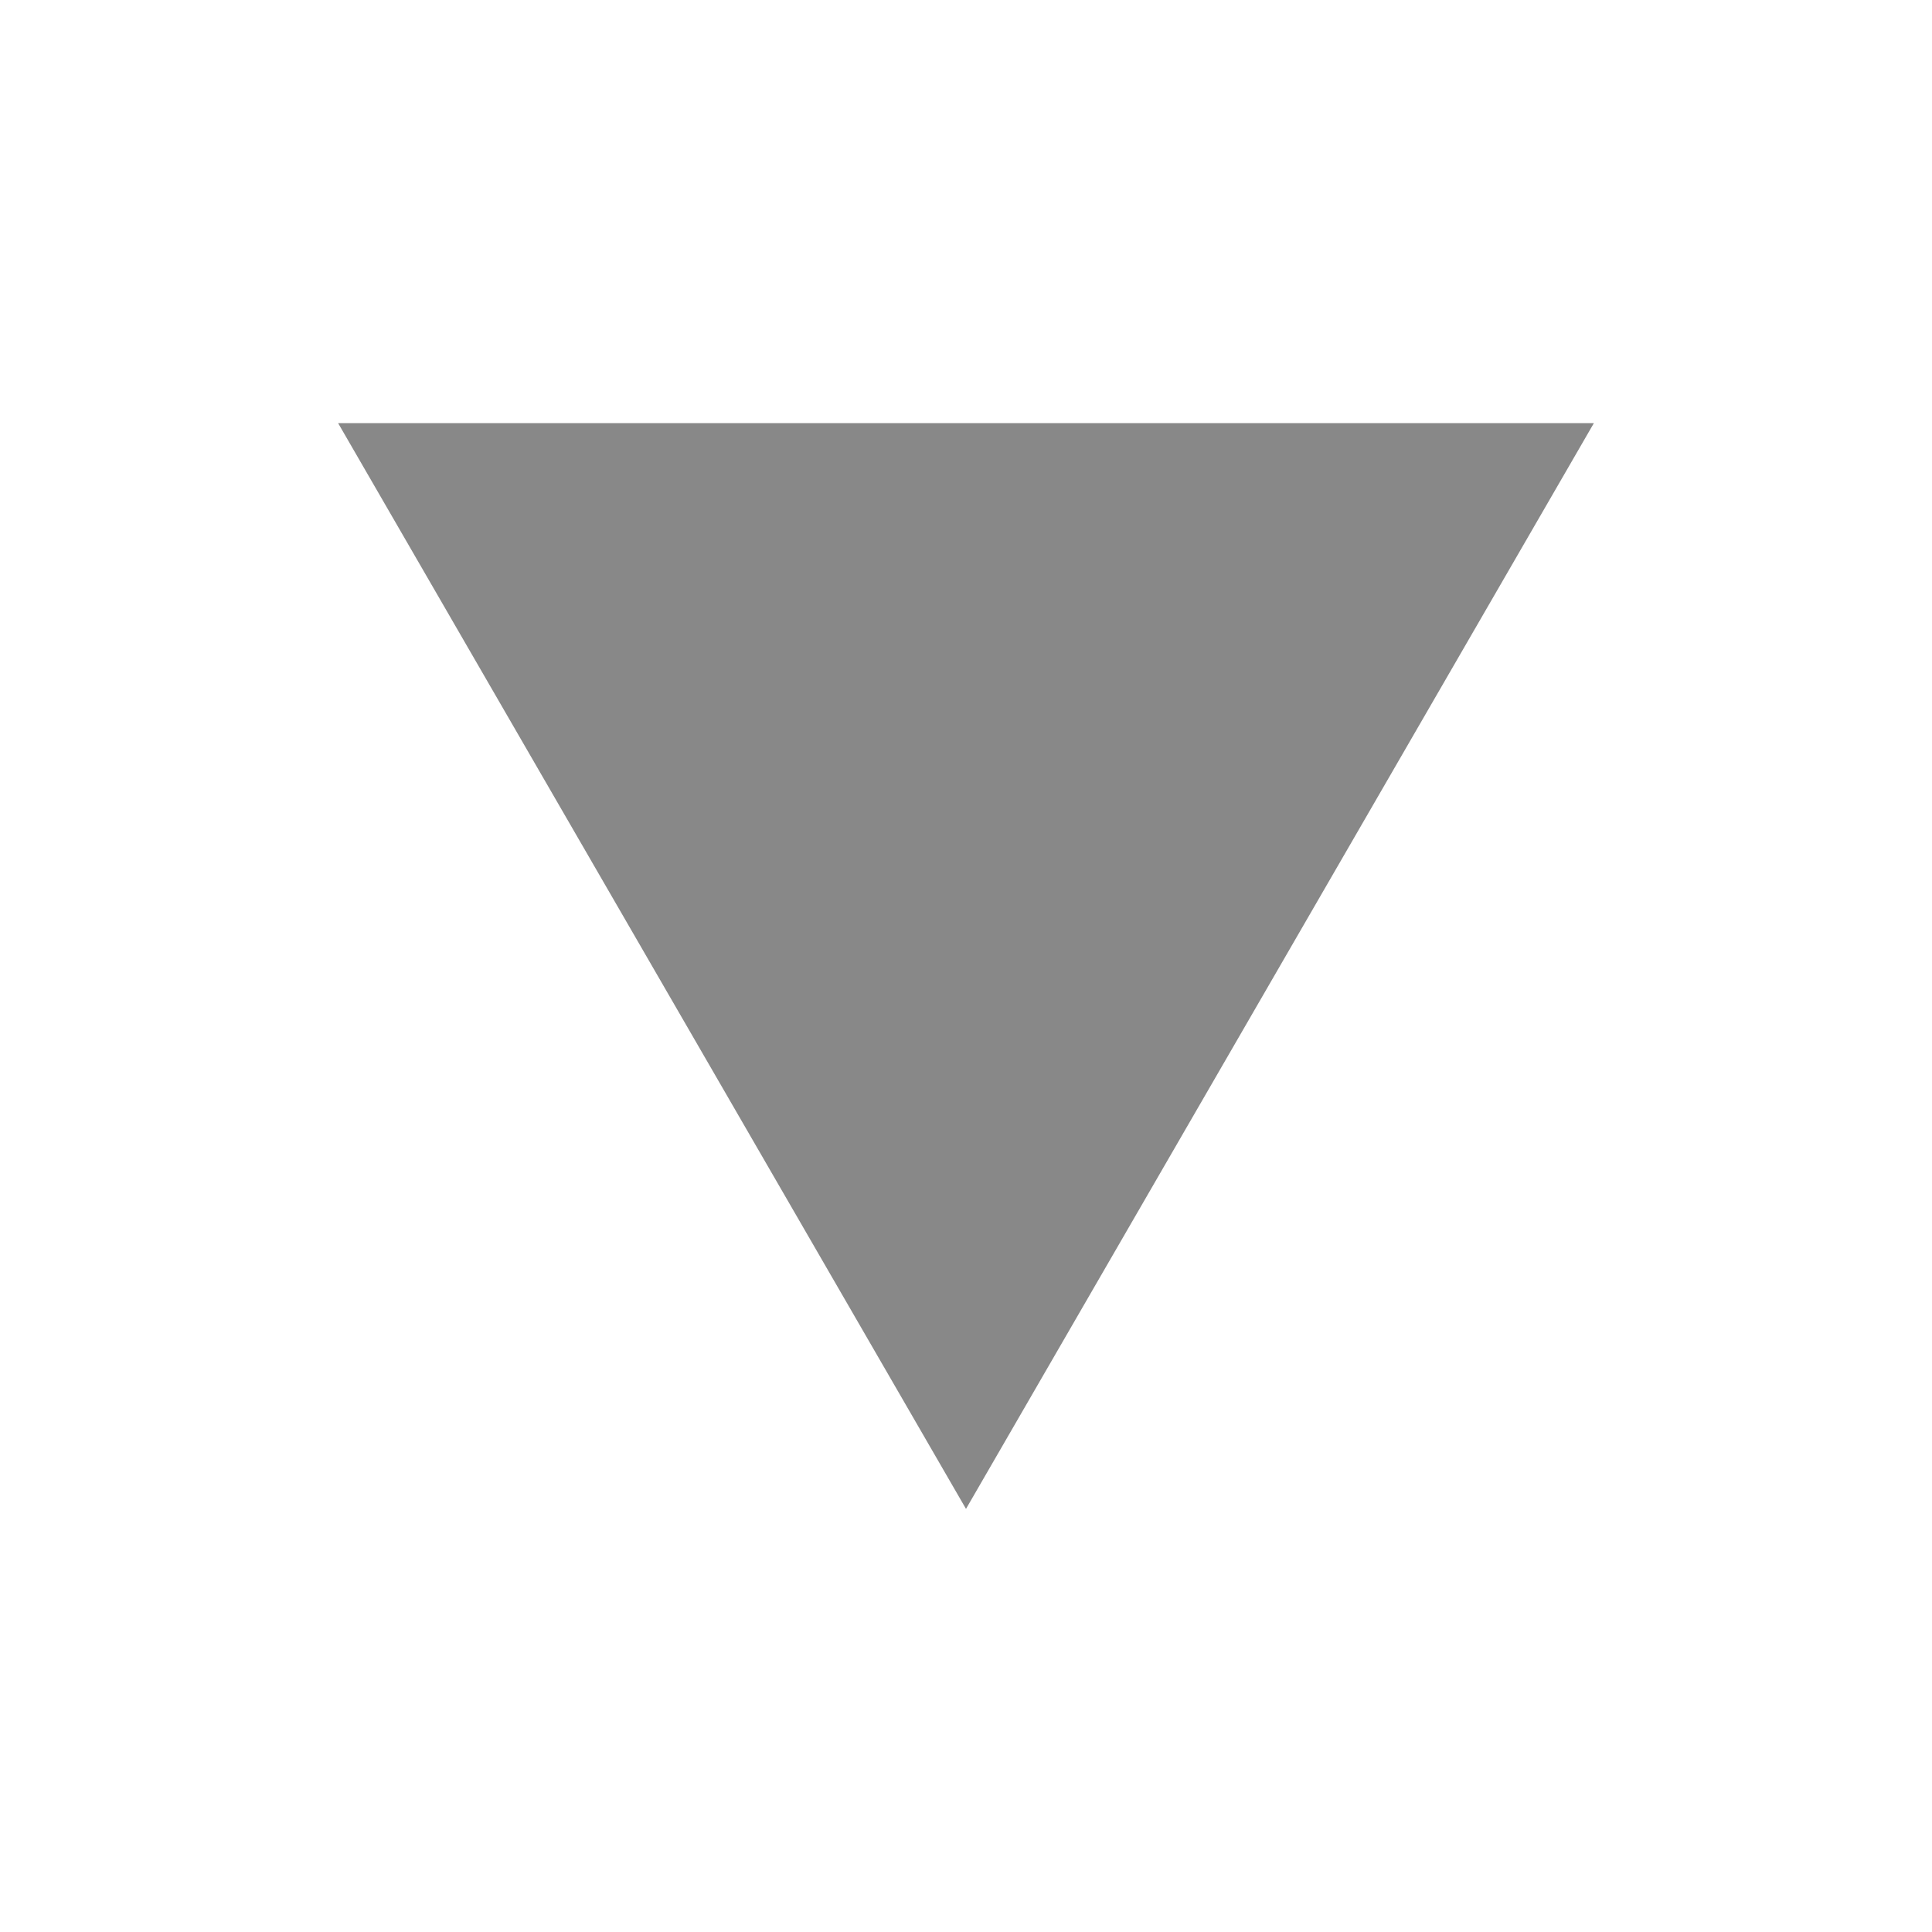
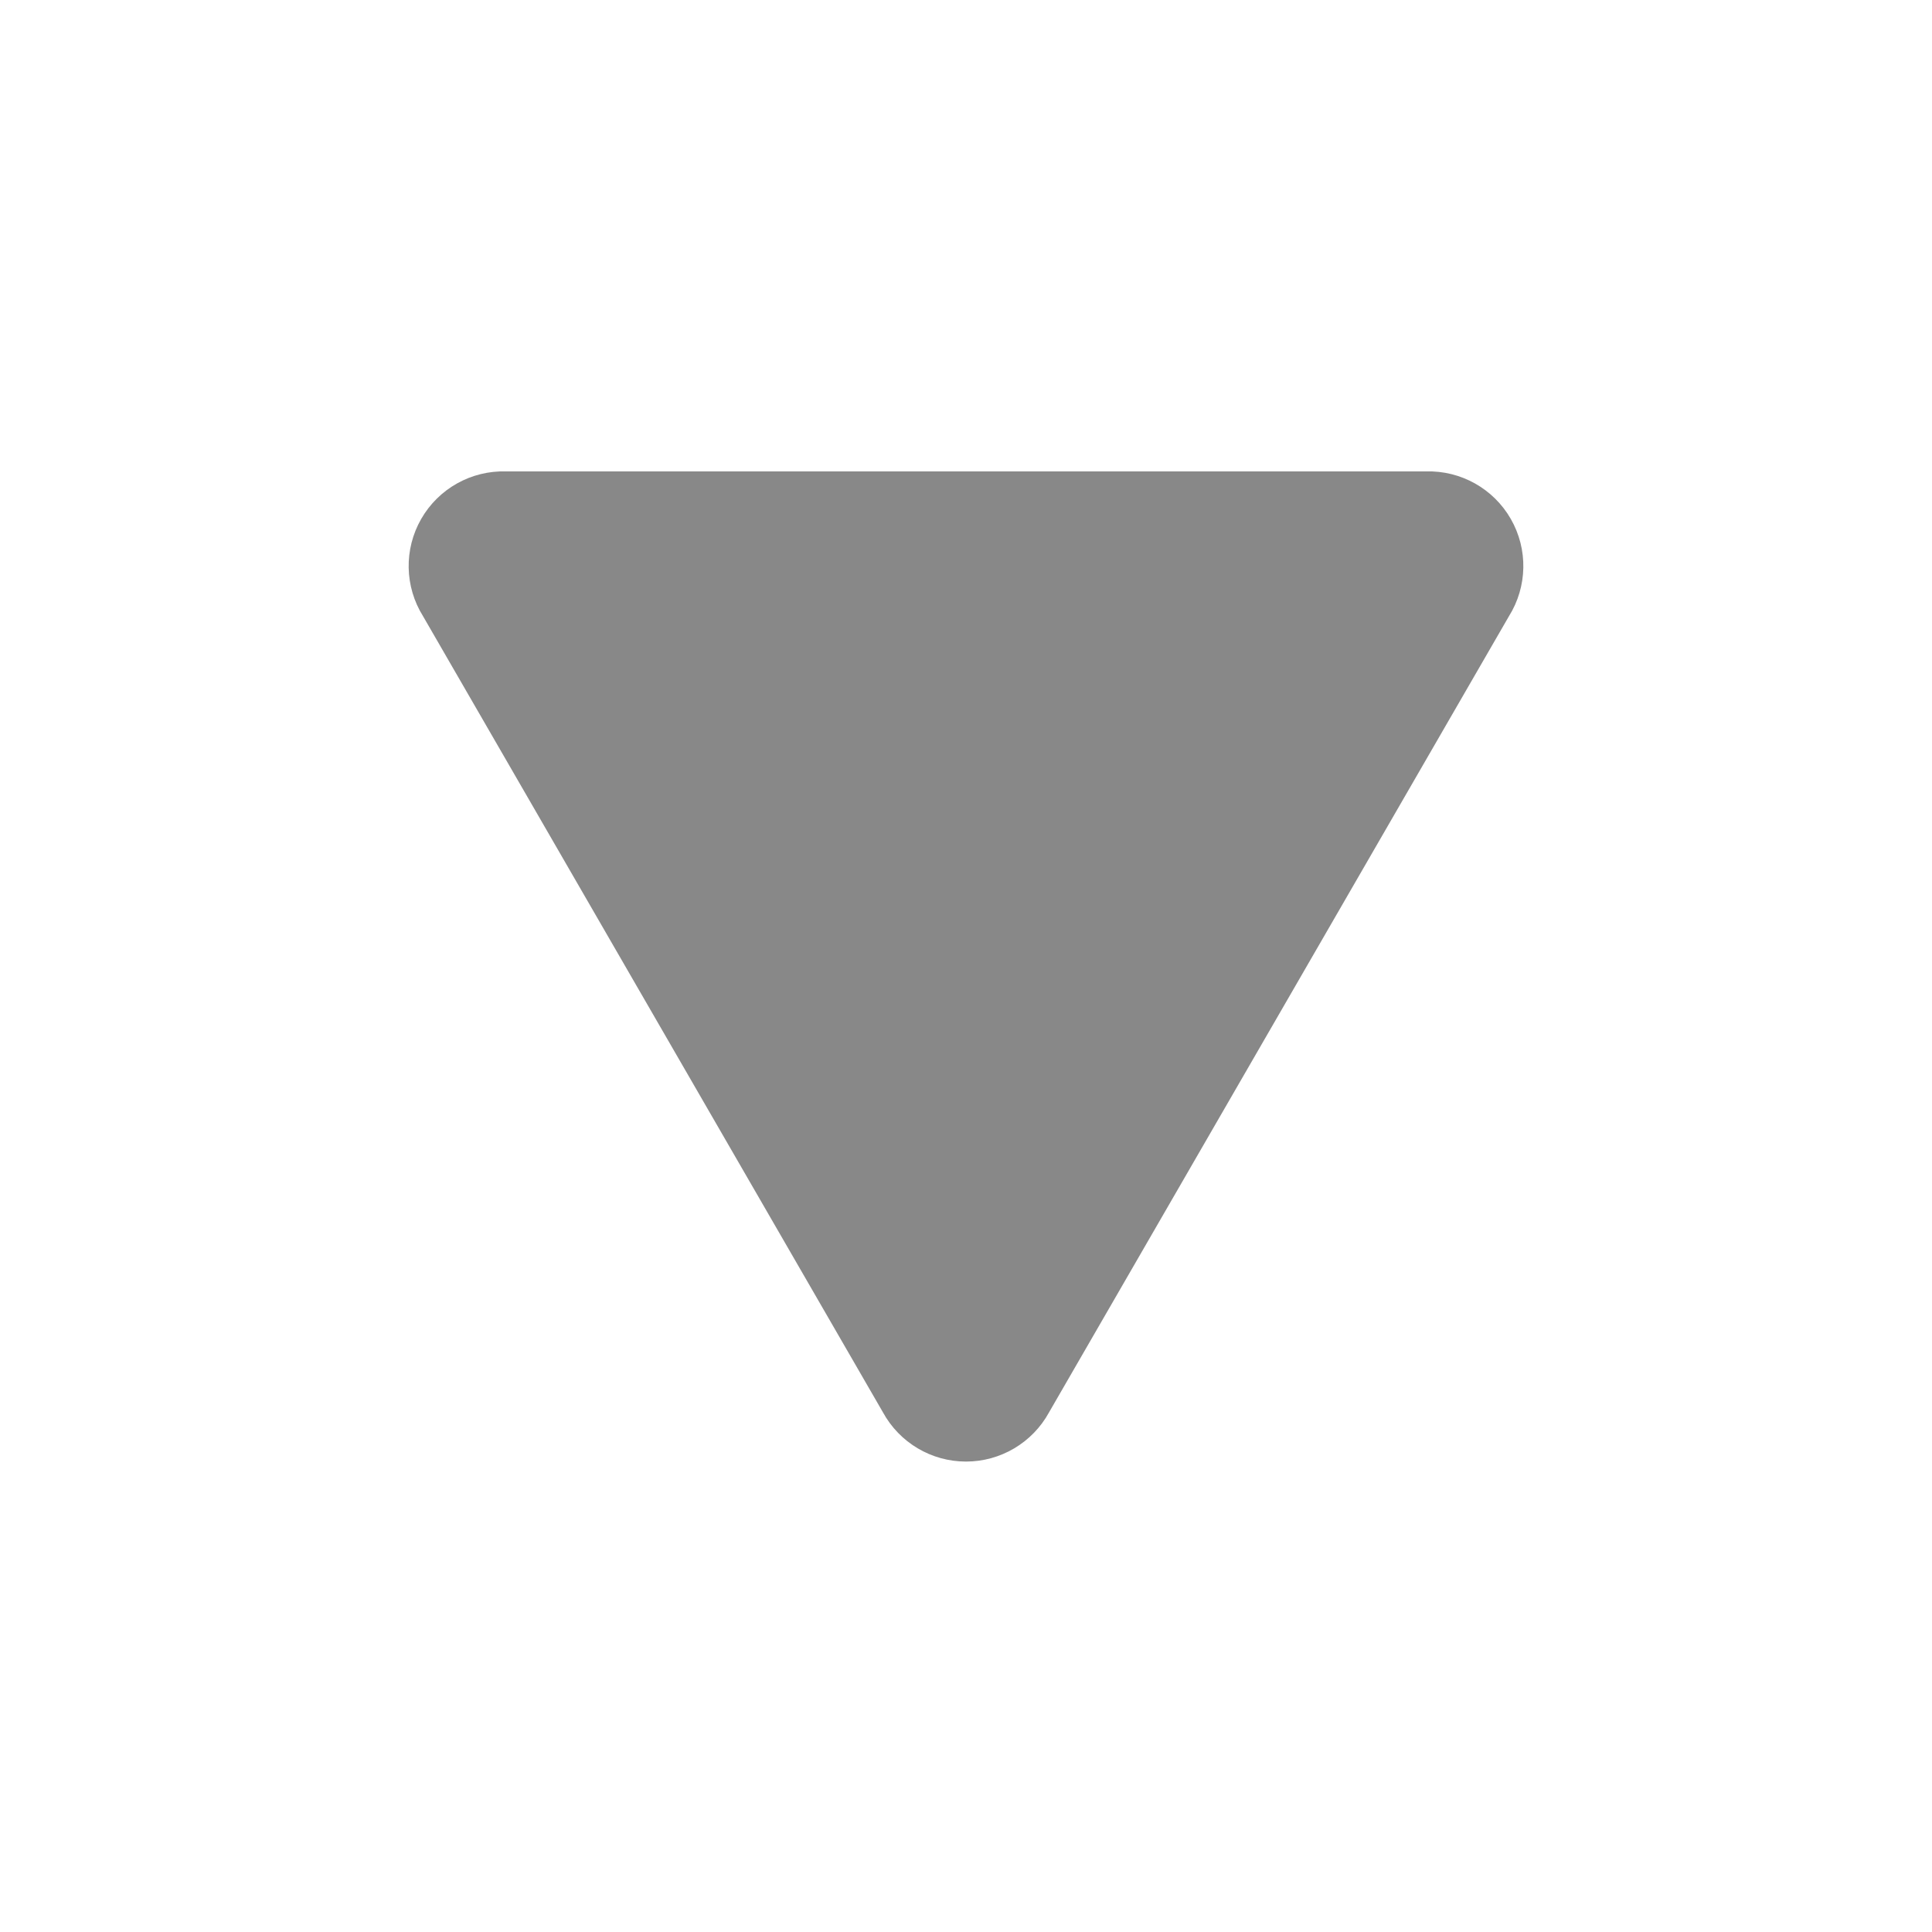
- <svg xmlns="http://www.w3.org/2000/svg" viewBox="0 0 10 10">
-   <defs>
-     <style>.cls-1{fill:#888;}.cls-2{fill:none;}</style>
-   </defs>
-   <g id="UI">
-     <polygon class="cls-1" points="5 7.81 8.25 2.19 1.75 2.19 5 7.81" />
-     <rect class="cls-2" width="10" height="10" />
-   </g>
+ <svg xmlns="http://www.w3.org/2000/svg" width="10" height="10" viewBox="0 0 10 10">
+   <path d="M5.43,7.31,7.81,3.19a.49.49,0,0,0-.43-.75H2.62a.49.49,0,0,0-.43.75L4.57,7.31A.49.49,0,0,0,5.43,7.31Z" style="fill:#888" />
+   <rect width="10" height="10" style="fill:none" />
</svg>
